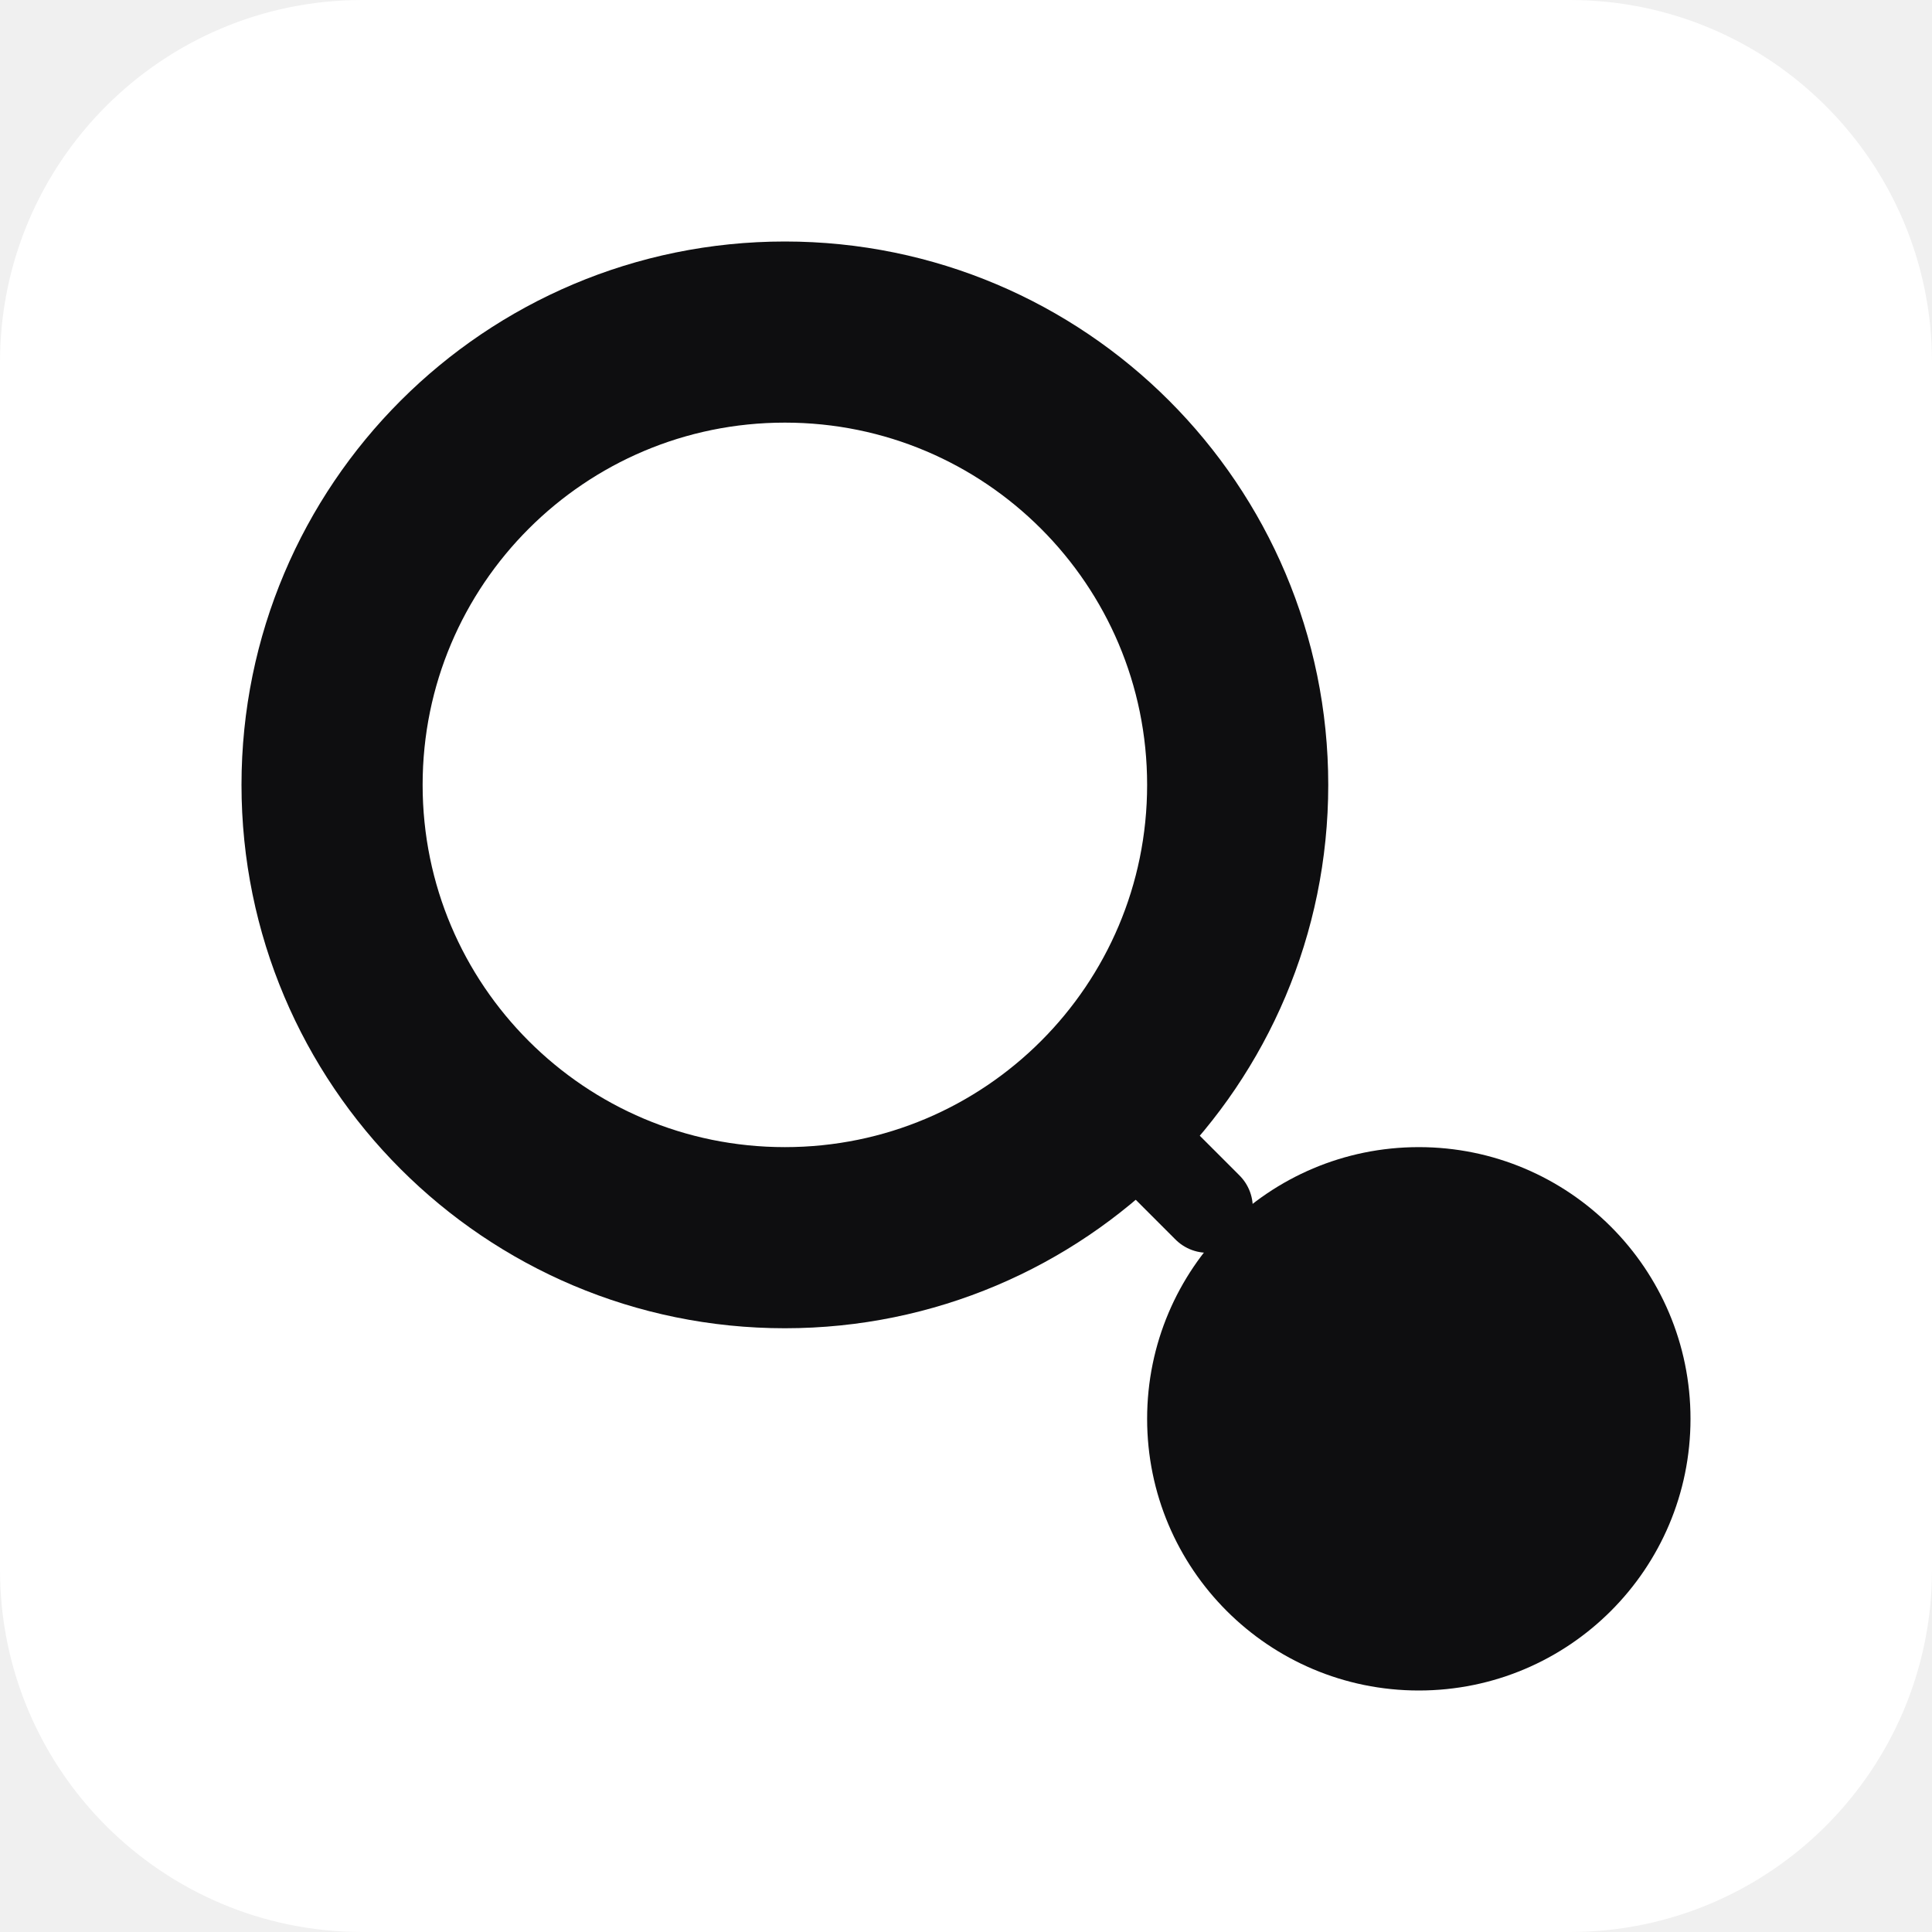
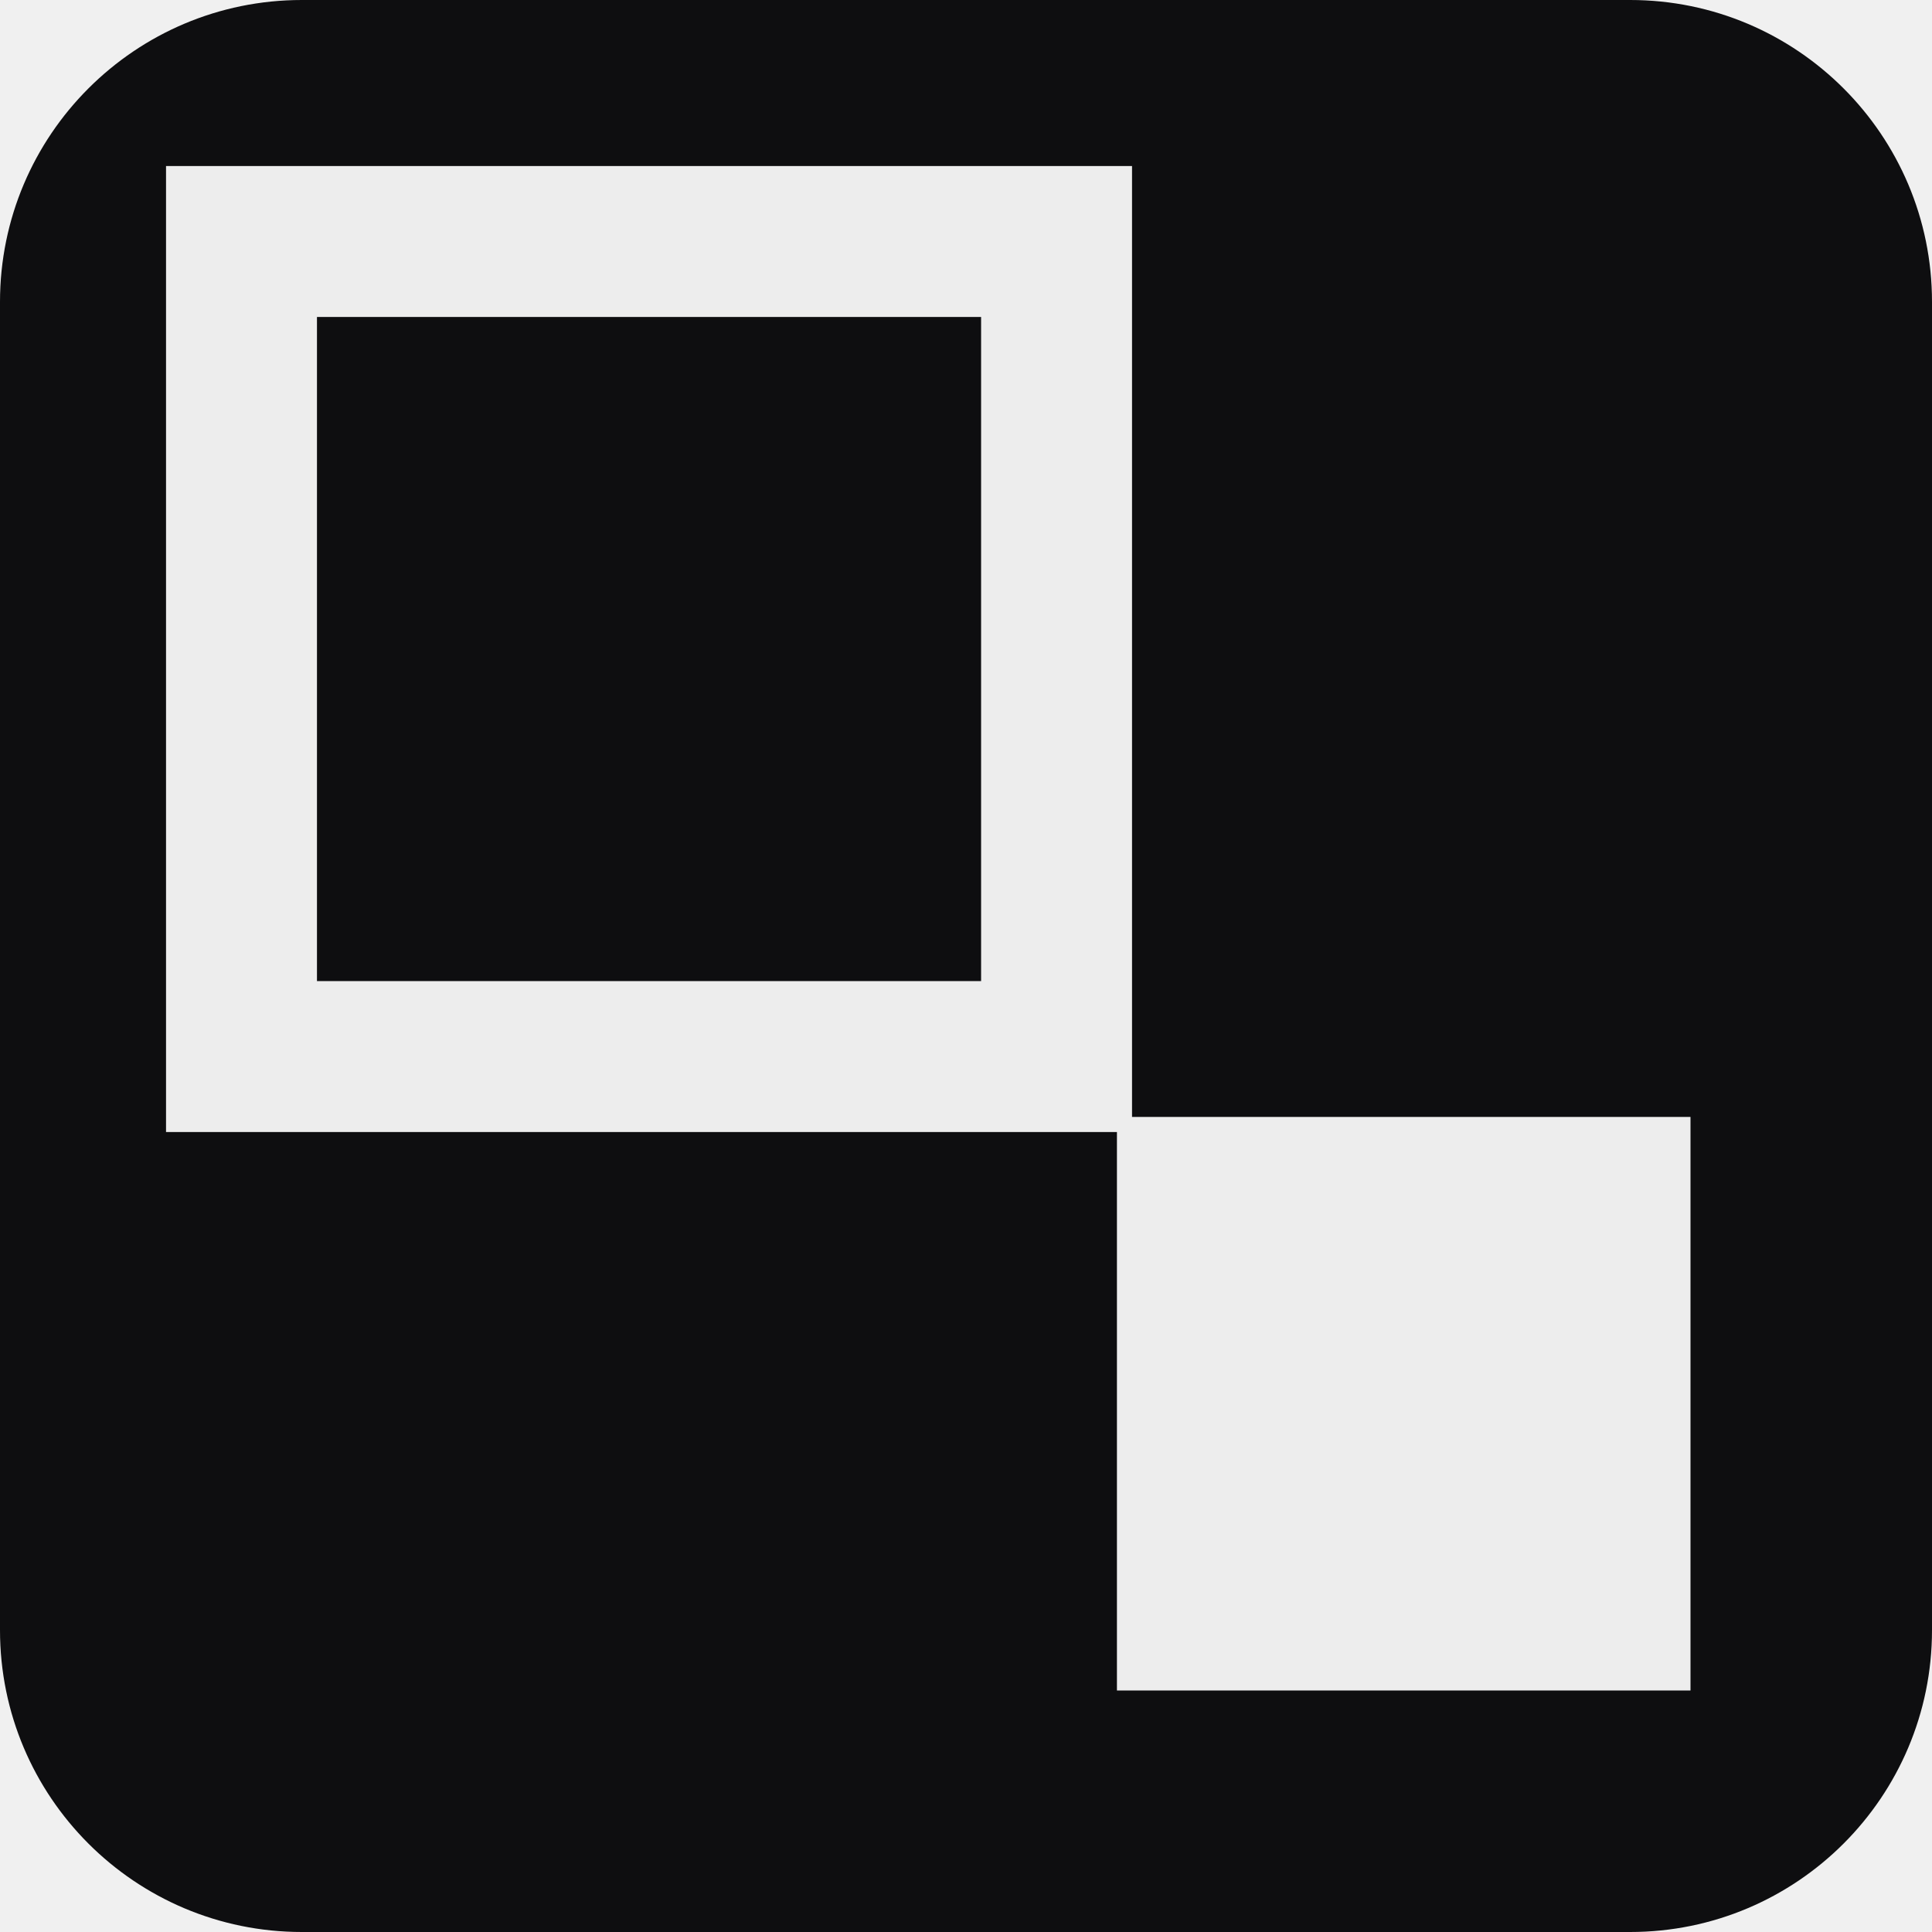
<svg xmlns="http://www.w3.org/2000/svg" viewBox="0 0 64 64">
-   <rect width="64" height="64" rx="12" fill="#ffffff" />
-   <circle cx="26" cy="26" r="15" fill="none" stroke="#0E0E10" stroke-width="6" />
-   <circle cx="47" cy="47" r="9" fill="#0E0E10" />
-   <line x1="37" y1="37" x2="40" y2="40" stroke="#0E0E10" stroke-width="3" stroke-linecap="round" />
+   <rect width="64" height="64" rx="10" fill="#0E0E10" />
+   <rect x="8" y="8" width="27" height="27" fill="none" stroke="#EDEDED" stroke-width="5" />
+   <rect x="37" y="37" width="19" height="19" fill="#EDEDED" />
</svg>
